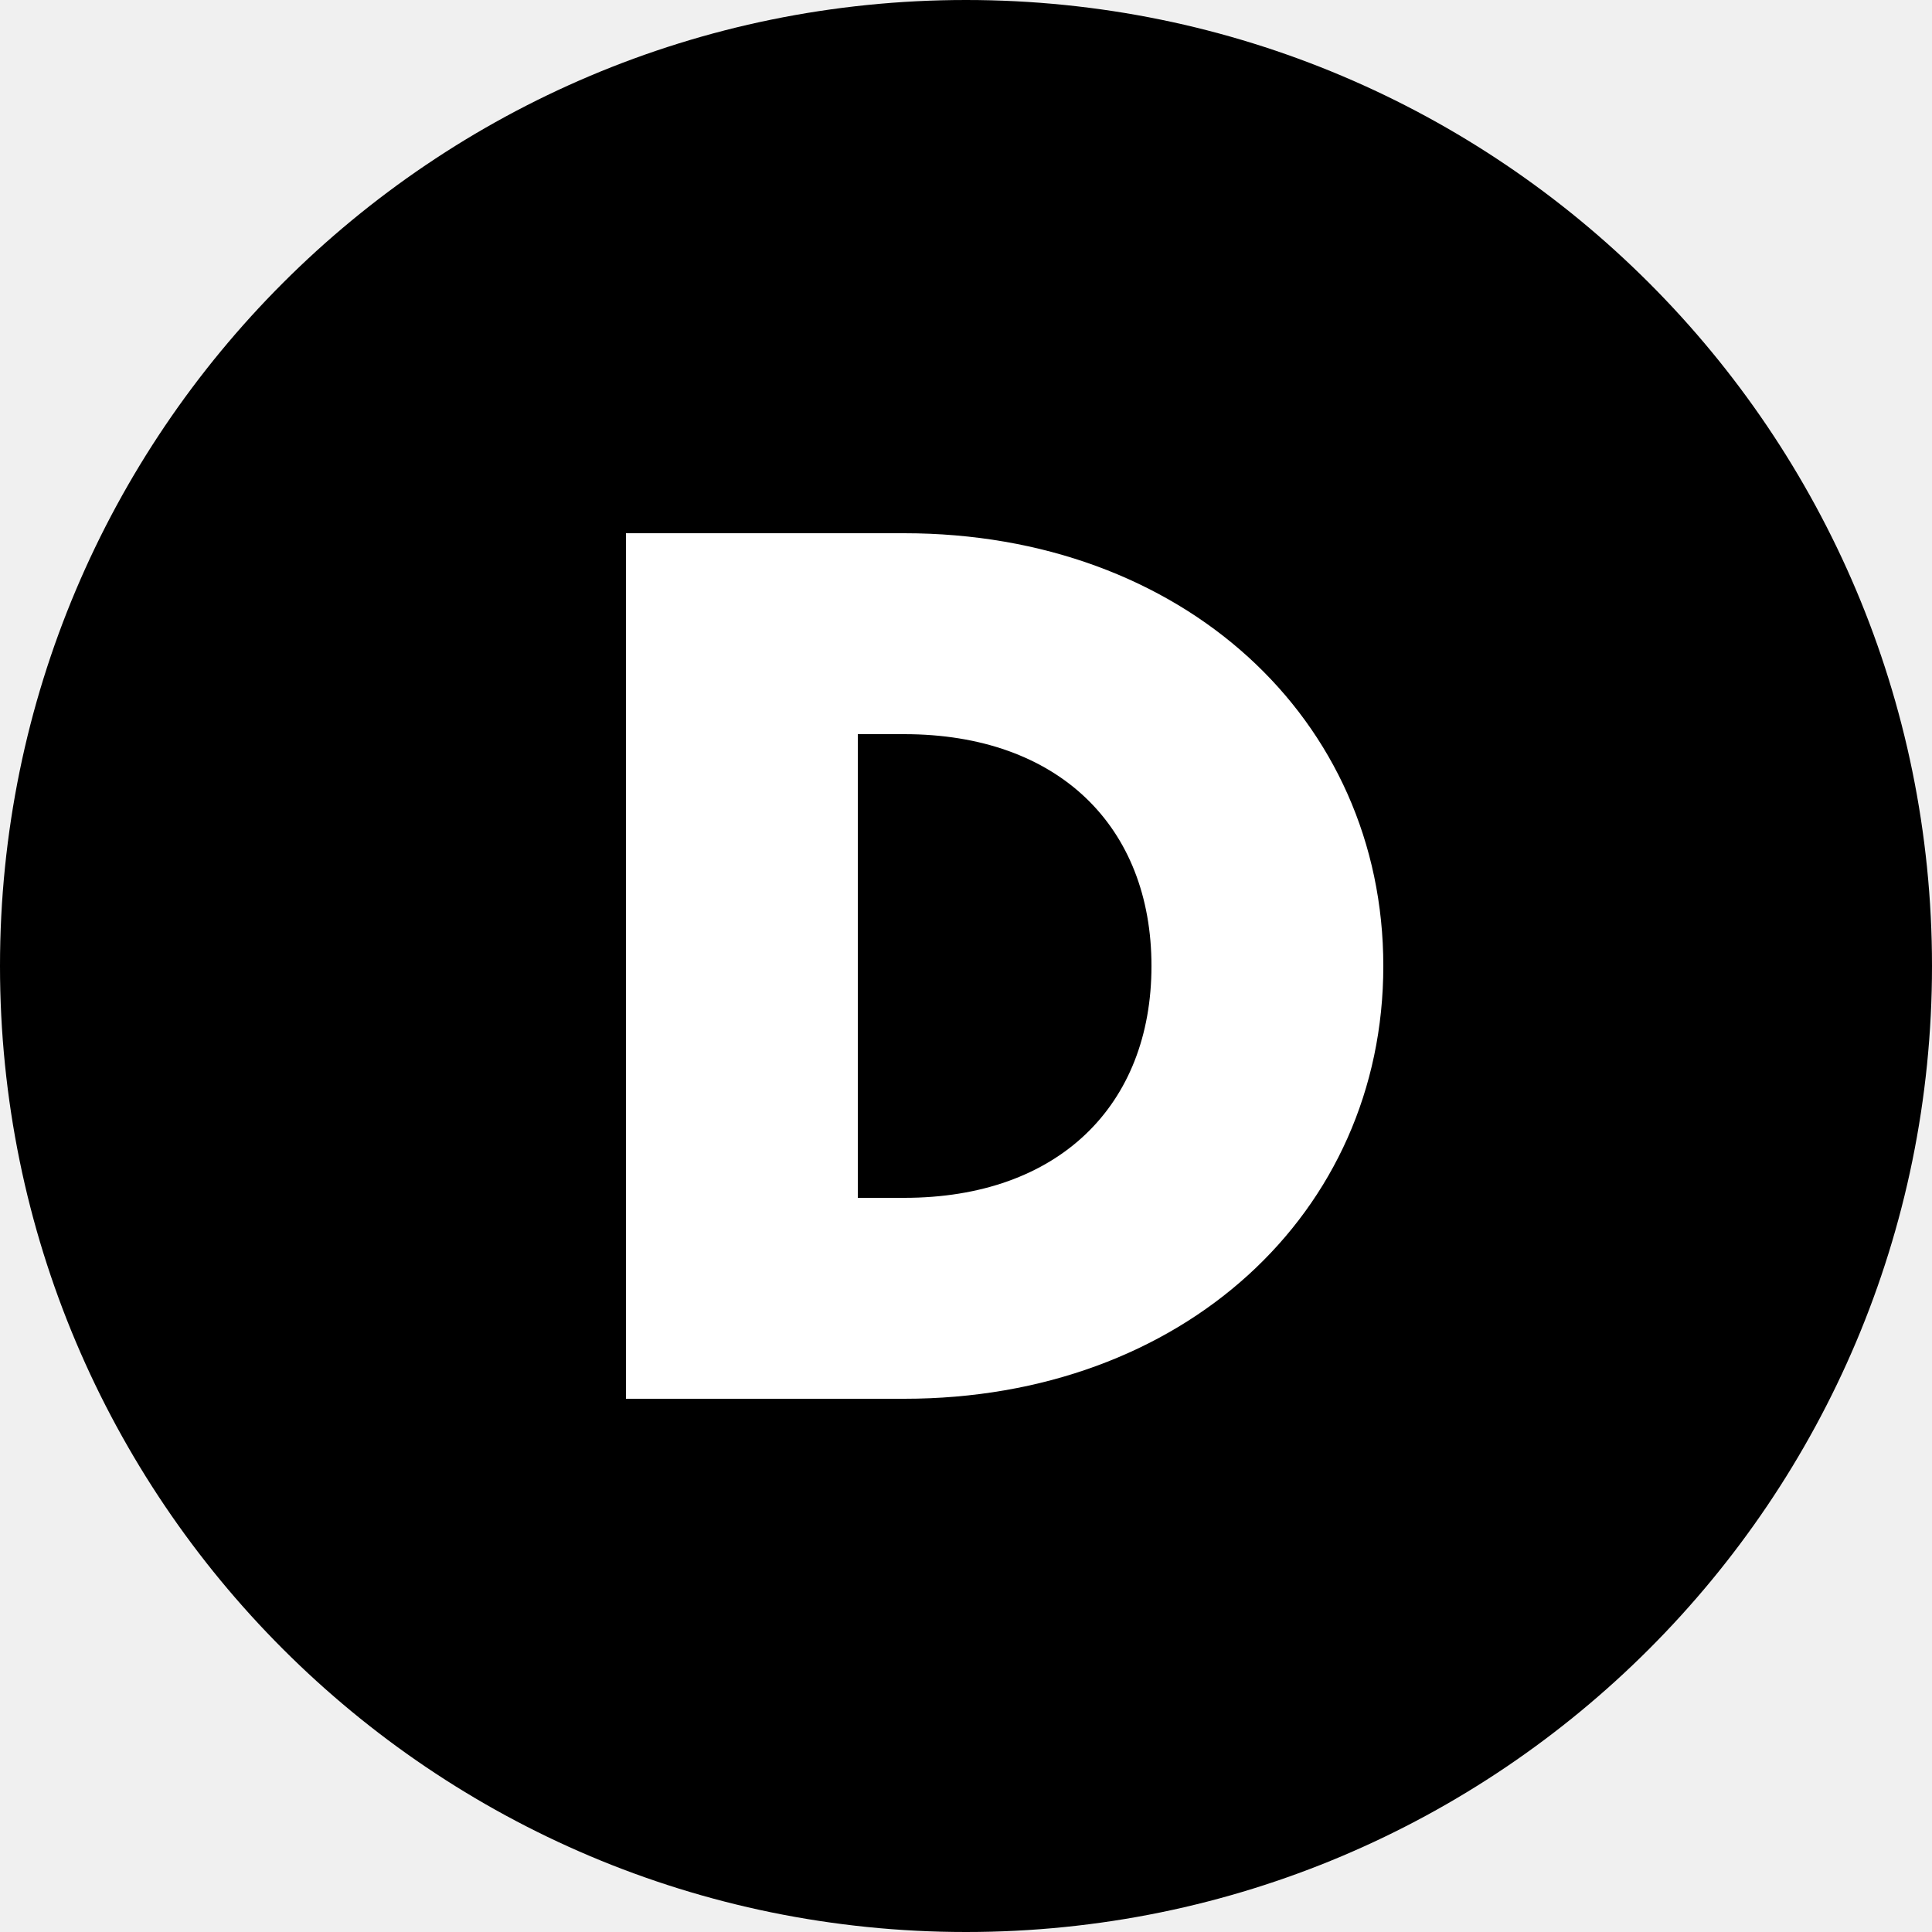
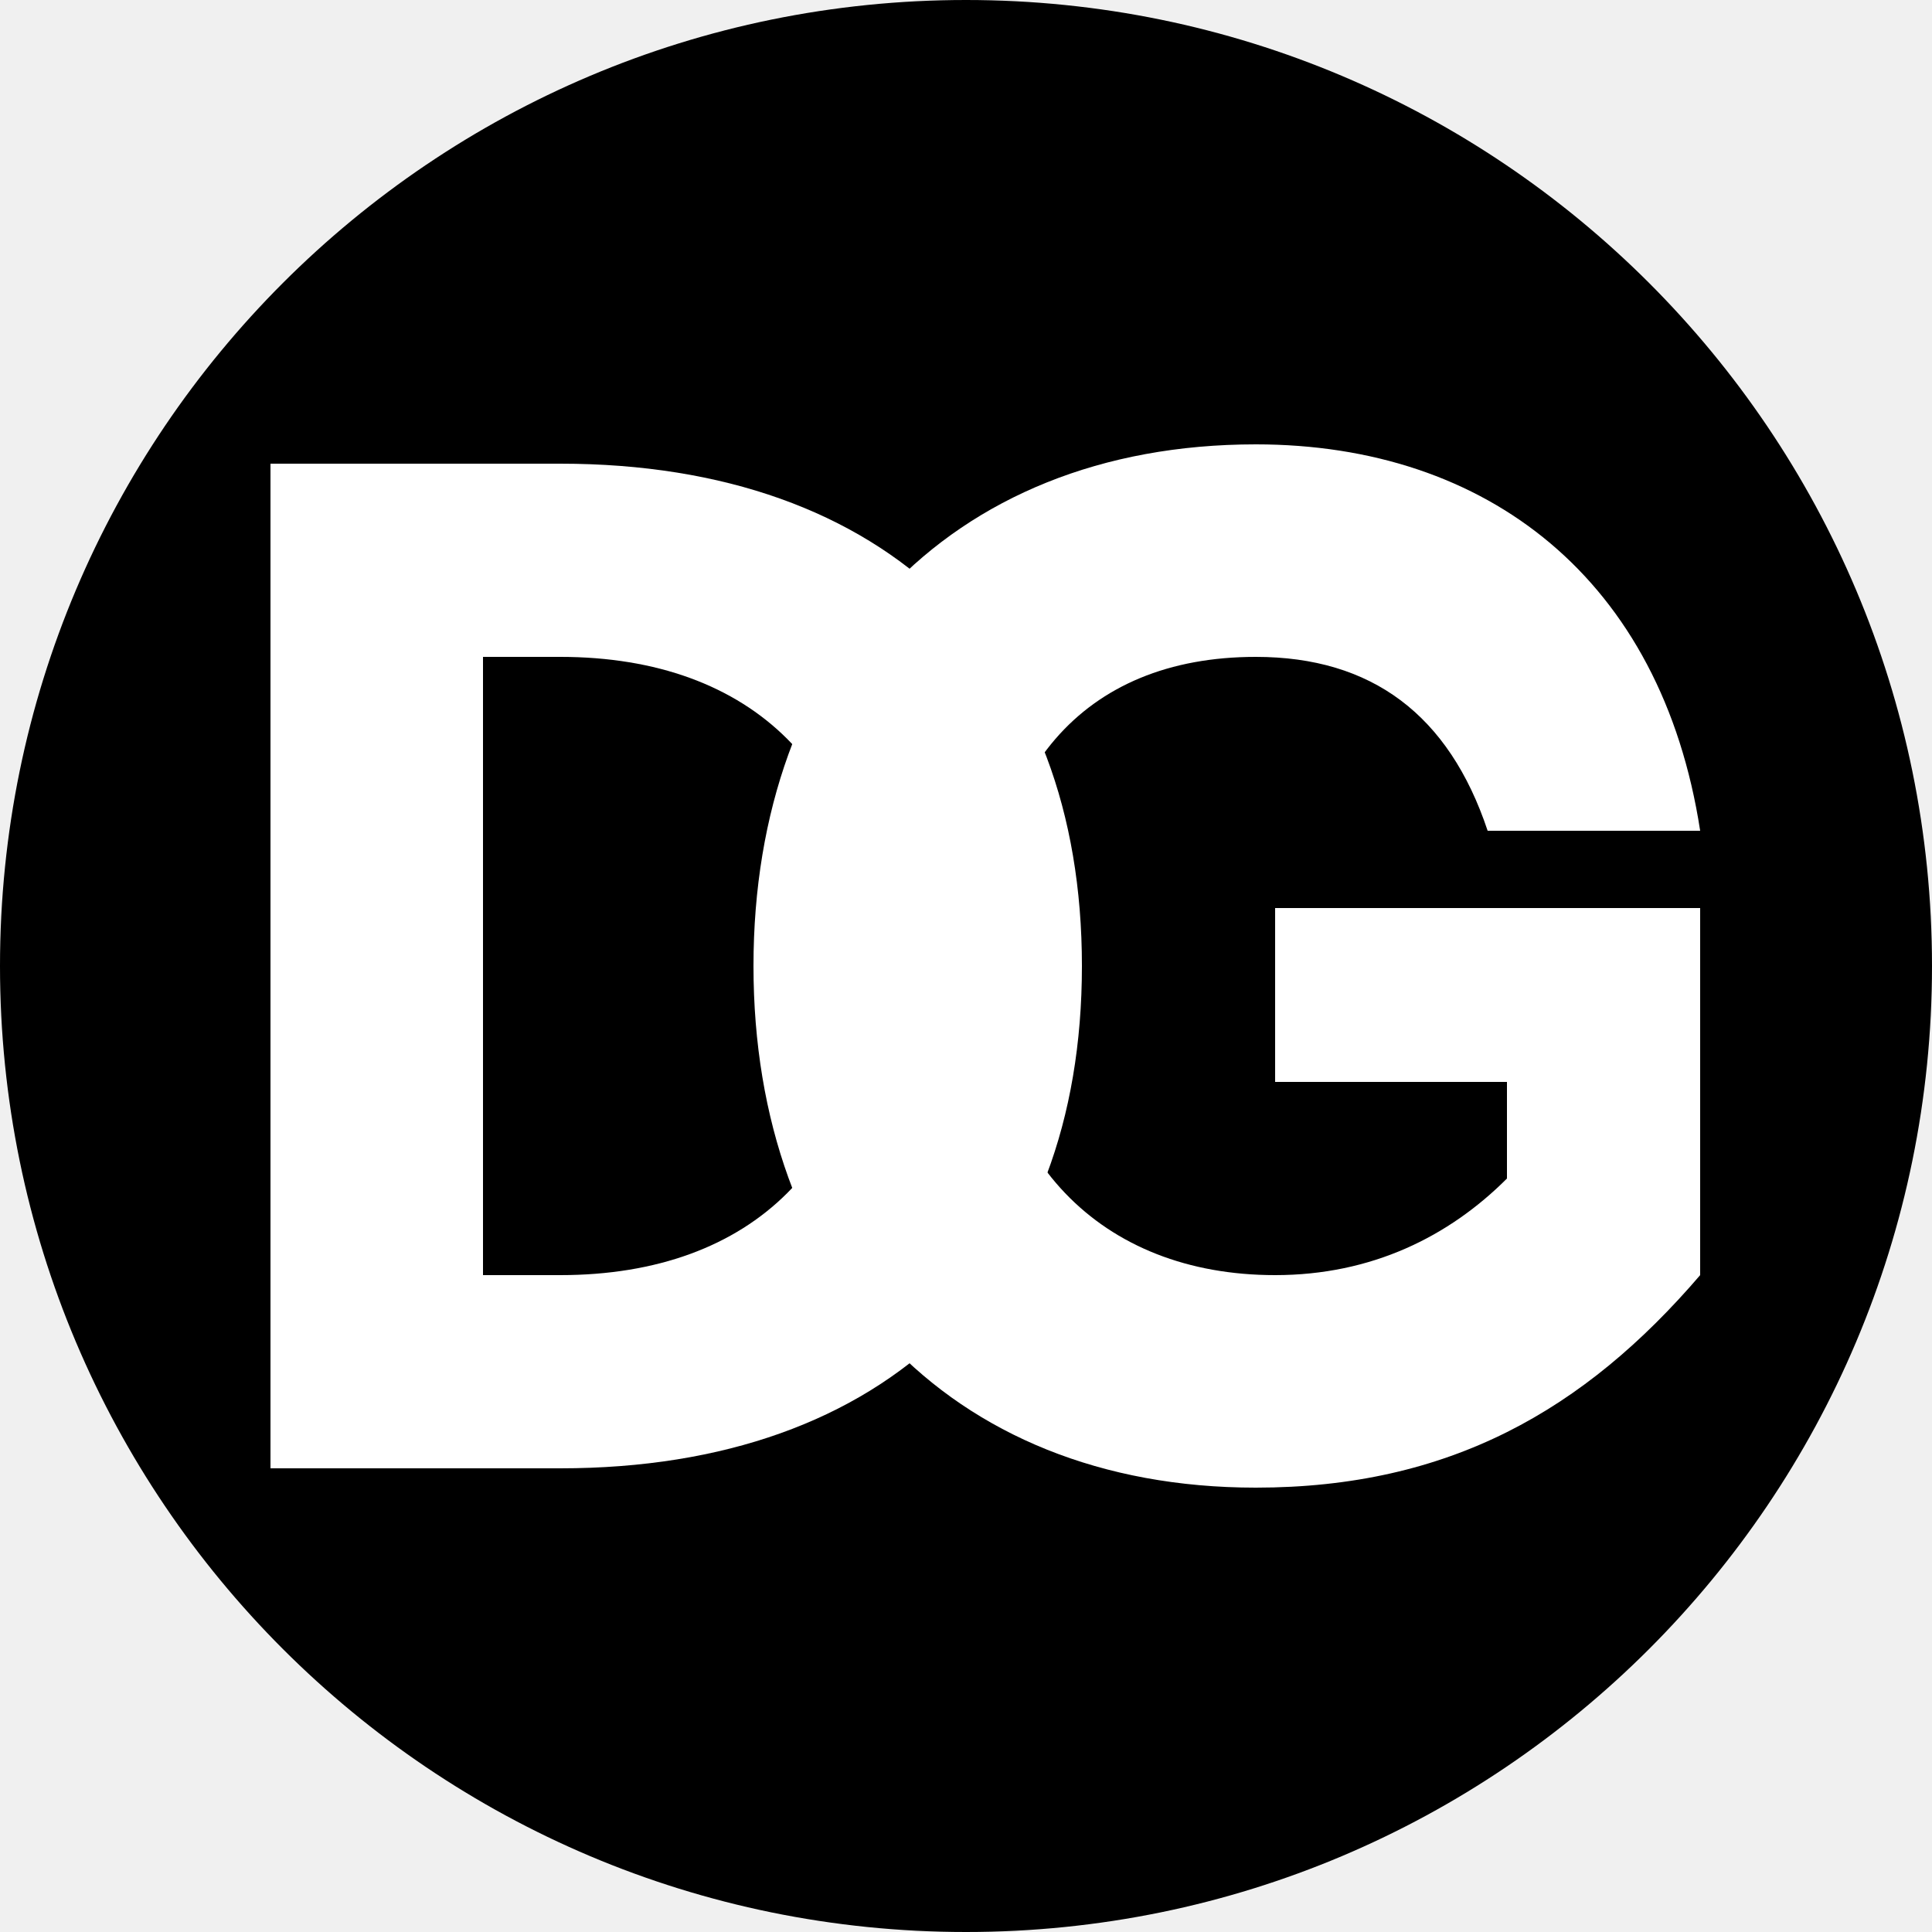
<svg xmlns="http://www.w3.org/2000/svg" viewBox="0 0 100 100">
  <circle cx="50" cy="50" r="50" fill="black" />
-   <g transform="translate(52, 50) scale(0.8) translate(-57.5, -50)">
-     <path d="M 33 22 h 18 c 18 0 31 12 31 28 c 0 16 -13 28 -31 28 h -18 v -56 z M 48 35 v 30 h 3 c 10 0 16 -6 16 -15 c 0 -9 -6 -15 -16 -15 h -3 z" fill="white" />
-   </g>
+   <path fill="white" fill-rule="evenodd" d="M14 24h15c17 0 27 10 27 26S46 76 29 76H14V24Zm11 10v32h4c10 0 16-6 16-16s-6-16-16-16h-4Z" />
+   <path fill="white" d="M88 43H77c-2-6-6-9-12-9-9 0-14 6-14 16s6 16 15 16c5 0 9-2 12-5v-5H66v-9h22v19c-6 7-13 11-23 11-16 0-26-11-26-27s10-27 26-27c12 0 21 7 23 20Z" />
</svg>
